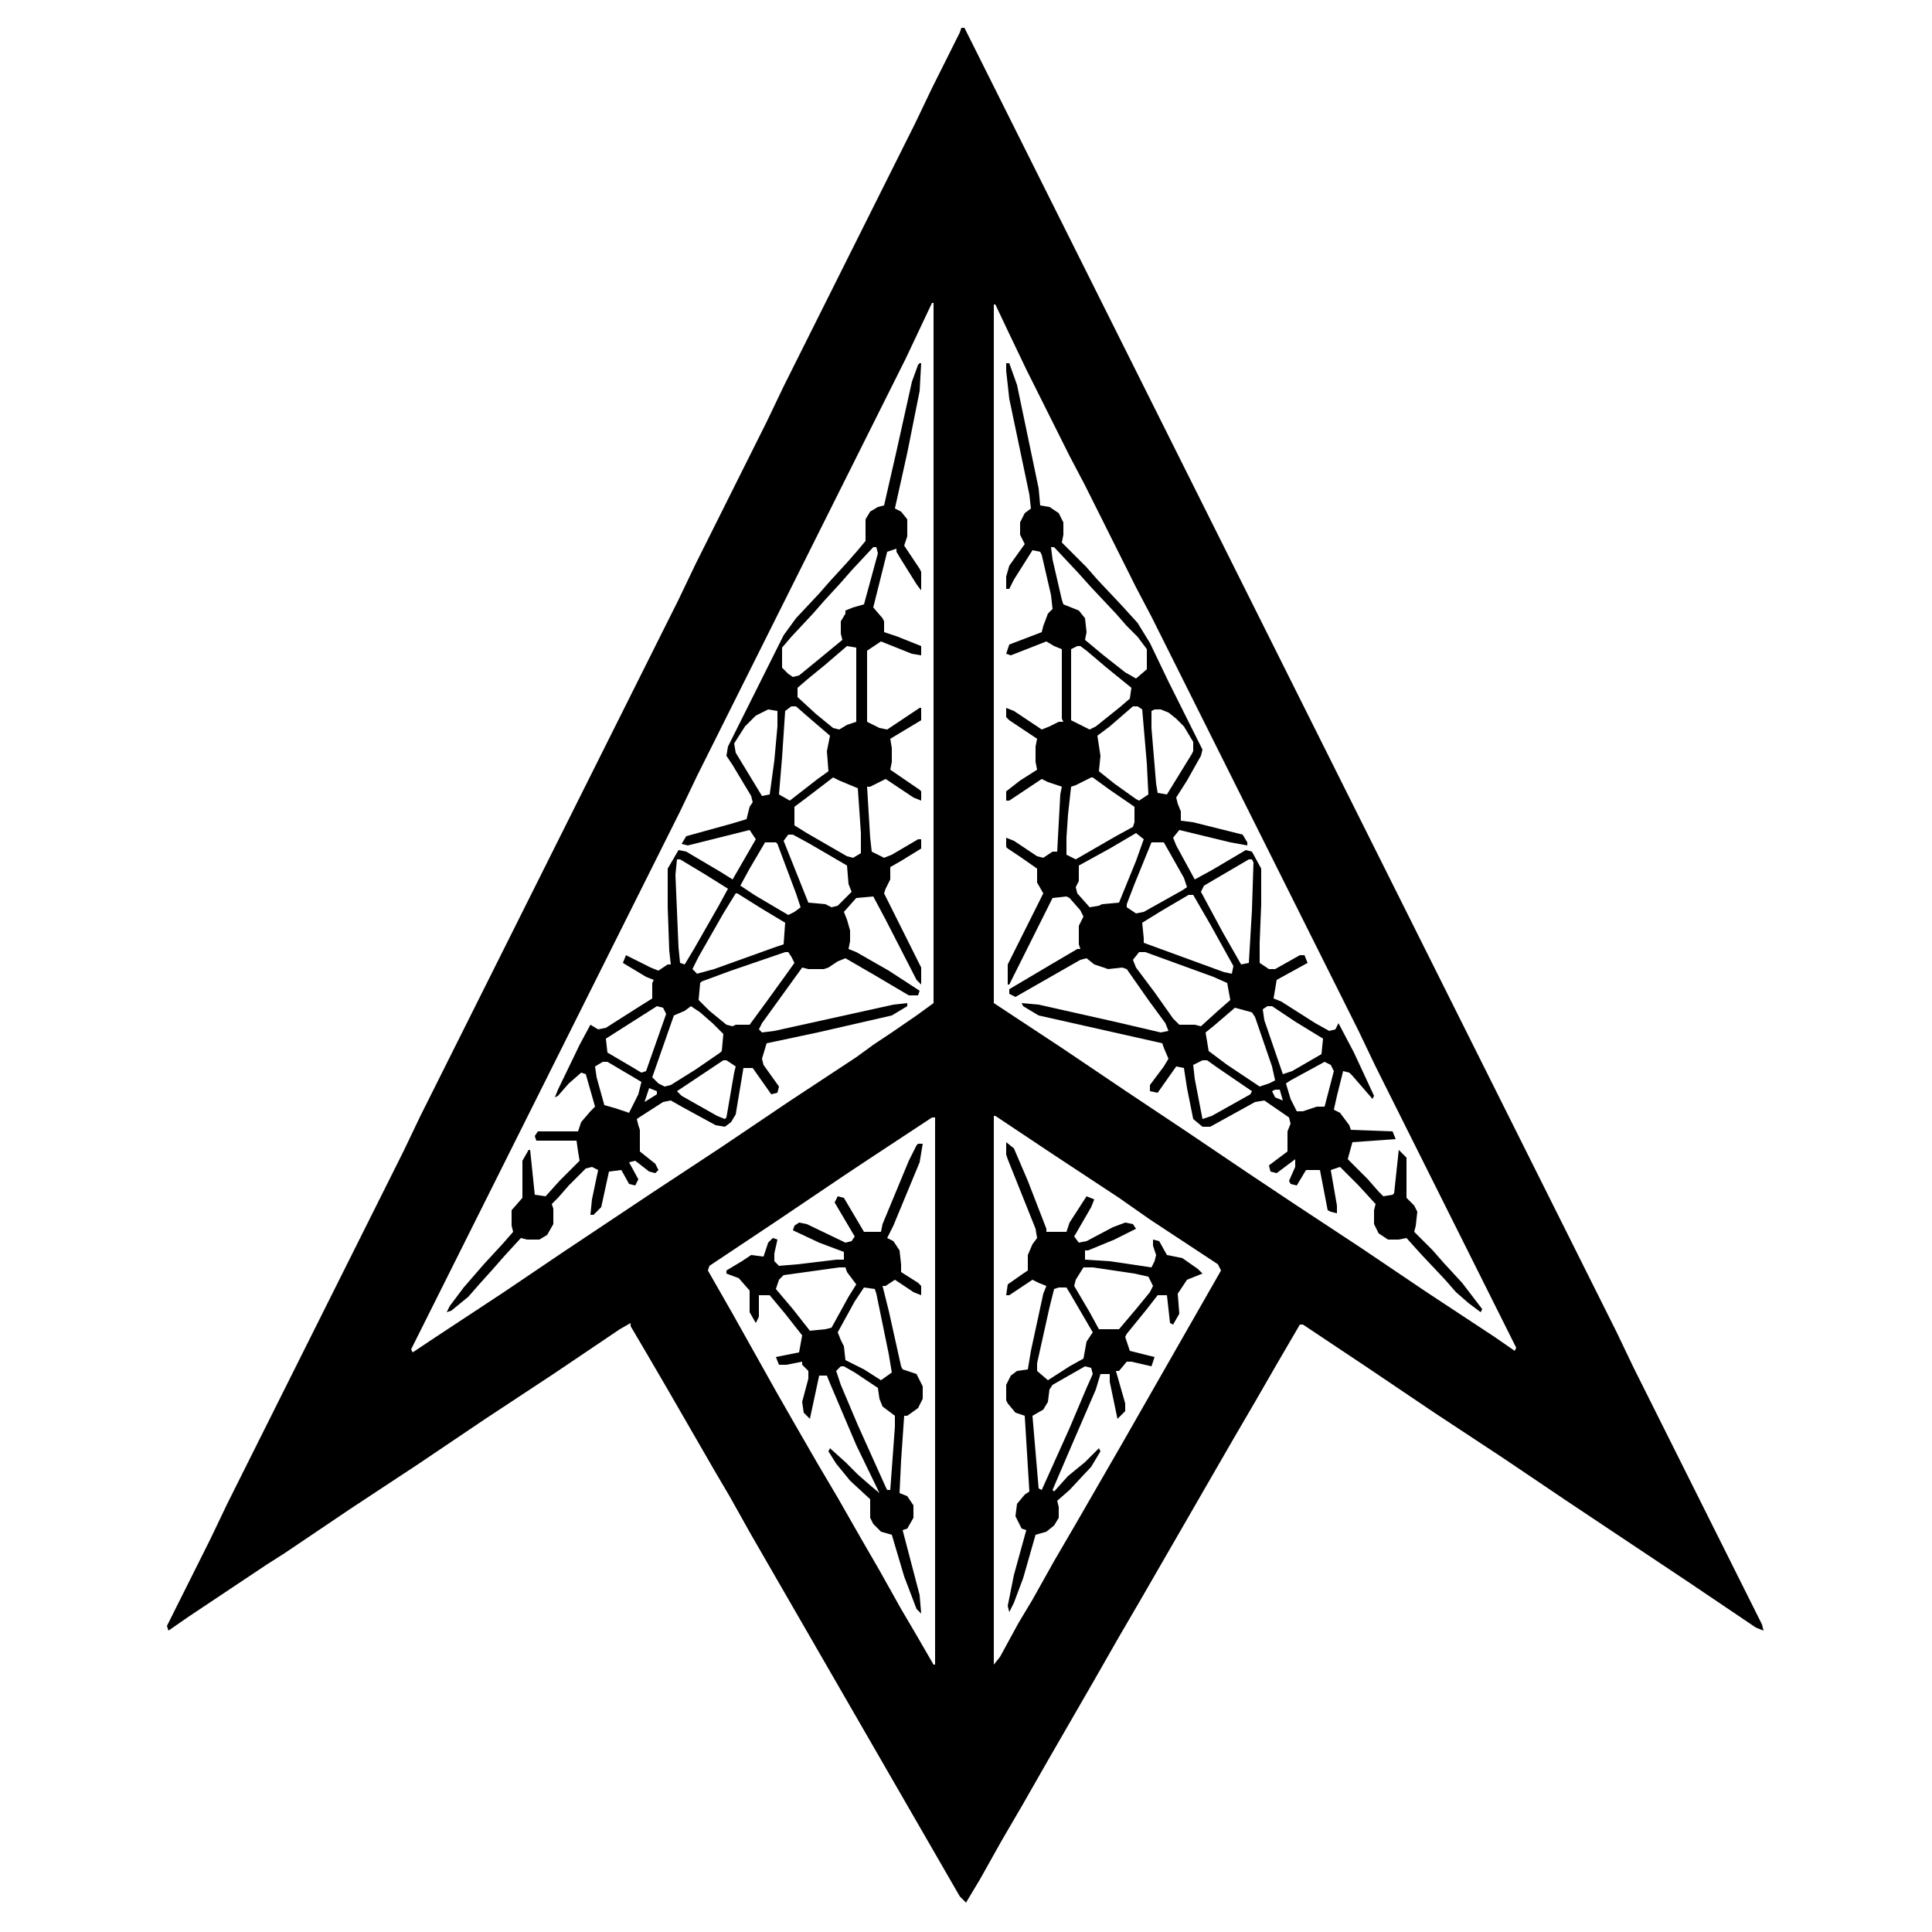
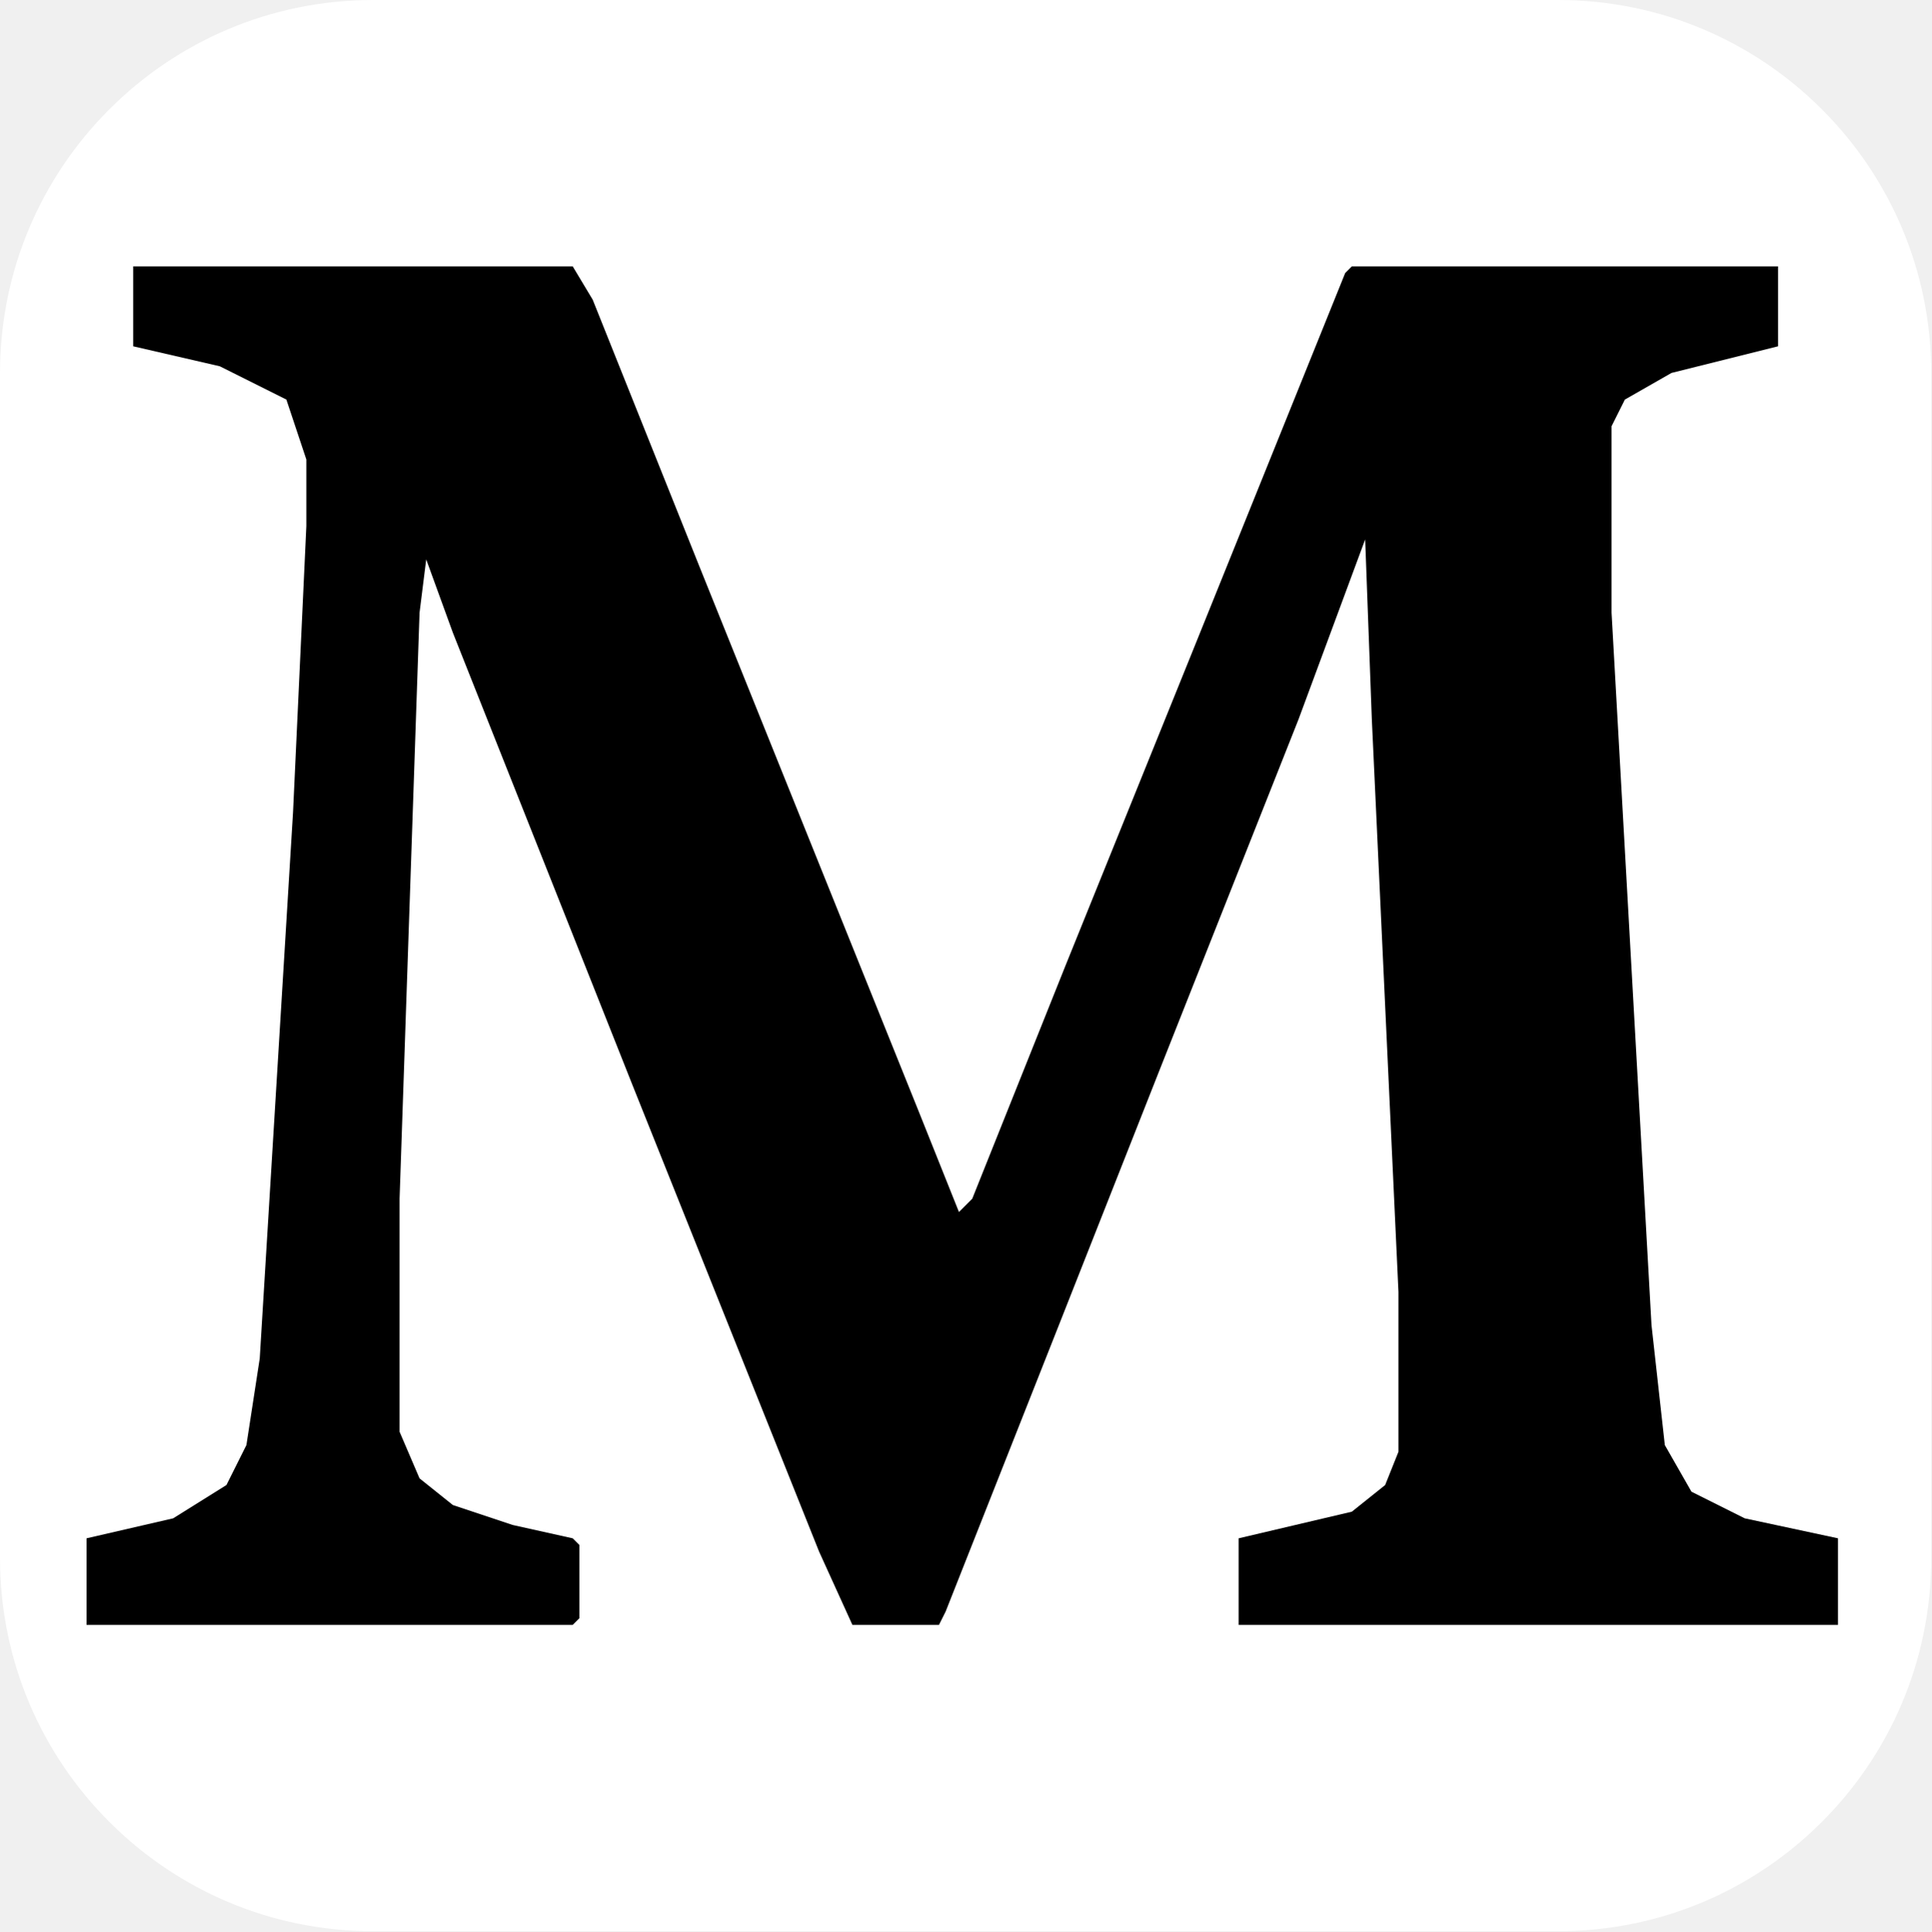
- <svg xmlns="http://www.w3.org/2000/svg" version="1.2" viewBox="0 0 1250 1250" width="1250" height="1250">
-   <style />
-   <rect width="1250" height="1250" style="fill:#fff" />
-   <path d="m594 740h3l-2 12-17 41-4 8 4 2 4 6 1 9v5l11 7 2 2v6l-5-2-12-8-6 4h-2l4 16 8 36 1 2 9 3 4 8v8l-3 6-7 5h-2l-2 29-1 21 5 2 4 6v8l-4 7-3 1 11 42 1 12-3-3-8-21-8-27-7-2-5-5-2-4v-12l-13-12-9-11-5-8 1-2 10 9 8 8 8 7 6 5-15-31-17-40-2-5h-5l-6 28-4-4-1-7 4-15v-5l-4-4v-2l-10 2h-5l-2-5 15-3 2-11-11-14-10-12h-7v14l-2 4-4-7v-14l-7-8-8-3v-2l10-6 6-4 8 1 3-9 3-3 3 1-2 9v5l3 3 12-1 25-3h5v-5l-16-6-17-8 1-3 3-2 5 1 25 12 4-1 2-3-13-22 2-4 4 1 13 22h11l1-5 17-41 5-10zm-51 80l-36 5-3 3-2 6 11 13 11 14 10-1 4-1 11-20 5-8-6-8-1-3zm16 13l-6 9-11 20 2 5 2 4 1 9 12 6 11 7 7-5-2-12-8-39-1-3zm-15 51l-3 3 3 9 11 26 18 40 1 2h2l3-41v-7l-8-6-2-5-1-7-15-10-7-4z" />
-   <path d="m651 739l5 4 9 21 12 31v2h13l2-6 11-17 5 2-2 5-11 19 3 4 5-1 17-9 8-3 5 1 2 3-14 7-17 7h-2v6l16 1 27 4 2-4 1-4-2-6v-4l4 1 5 9 10 2 10 7 3 3-10 4-6 9 1 13-4 7-2-1-2-18h-6l-7 9-13 16-1 2 3 9 16 4-2 6-13-3h-3l-5 6h-2l6 21v5l-5 5-5-24v-5h-6l-3 10-16 37-12 28 1 1 9-10 11-9 9-9 1 2-6 10-14 15-8 7 1 4v7l-3 5-5 4-7 2-8 28-6 16-3 6-1-4 4-20 8-29-3-1-4-8 1-8 5-6 3-2-3-49-6-2-5-6-1-2v-10l3-6 4-3 7-1 2-12 8-37 2-5-5-2-4-2-15 10h-2l1-7 10-7 3-2v-10l3-7 3-4-1-6-18-45-1-3zm50 81l-5 8-1 4 10 17 6 11h13l11-13 9-11 2-4-3-6-9-2-27-4zm-16 13l-3 1-3 12-8 36v5l7 6 14-9 9-5 2-11 4-6-14-24-3-5zm17 51l-21 12-2 3-1 8-3 5-7 4 4 47 2 1 18-40 11-26 4-9-1-4z" />
-   <path d="m651 235h2l5 14 14 67 1 11 6 1 6 4 3 6v8l-1 5 16 16 7 8 16 17 10 11 8 13 12 25 22 44-1 4-9 16-7 11 1 4 2 5v6l8 1 32 8 3 5v2l-11-2-33-8-4 5 2 5 12 22 11-6 22-13 4 1 6 11v23l-1 25v13l6 4h4l16-9h3l2 5-20 11-2 12 5 2 22 14 9 5 4-1 2-4 10 19 13 28-1 2-13-15-2-2-4-1-4 16-2 9 4 2 6 8 1 3 27 1 2 5-28 2-3 11 13 13 7 8 3 3 6-1 1-1 3-28 5 5v26l5 5 2 4-1 9-1 4 12 12 7 8 12 13 13 17-1 2-8-6-8-7-7-8-16-17-9-10-5 1h-7l-6-4-3-6v-9l1-4-11-12-12-12-6 2 4 23v5l-4-1-2-1-5-26h-9l-6 10-4-1-1-2 4-9v-5l-12 9-4-1-1-4 12-9v-13l2-5-1-4-16-11-6 1-29 16h-5l-6-5-4-20-2-13-5-1-12 17-5-1v-4l9-12 3-5-3-7-1-3-80-18-10-6-1-2 11 1 49 11 30 7 5-1-2-5-11-15-14-20-3-1-9 1-9-3-5-4-4 1-21 12-21 12-4-2v-3l27-16 17-10h2l-1-3v-12l3-6-2-4-7-8-2-1-9 1-28 56h-1v-13l23-46-4-7v-9l-10-7-9-6-1-1v-6l5 2 15 10 4 1 6-4h3l2-37 1-5-9-3-4-2-21 14h-2v-6l9-7 11-7-1-5v-10l1-5-18-12-2-2v-6l5 2 18 12 5-2 6-3h3l-1-2v-45l-5-2-5-3-23 9-3-1 2-6 21-8 1-4 3-8 3-3-1-9-6-26-1-2-5-1-12 19-3 6h-2v-8l2-7 10-14-3-6v-8l3-6 4-3-1-9-13-62-2-18zm29 119l1 8 6 26 1 3 10 4 4 5 1 9-1 5 12 10 14 11 7 4 7-6v-13l-6-8-7-7-7-8-16-17-9-10-15-16zm17 64l-4 2v46l12 6 4-2 15-12 7-6 1-7-16-13-13-11-4-3zm36 39l-15 13-8 6 2 13-1 10 10 8 14 10 2 1 6-4-1-20-3-35-3-2zm14 2l-2 1v11l3 36 1 6 6 1 16-26 1-2v-6l-6-10-5-5-5-4-5-2zm-41 44l-10 5-3 1-2 18-1 15v11l6 3 26-15 11-6 1-3v-10l-16-11-11-8zm29 36l-17 10-20 11v10l-2 4 1 4 8 9 6-1 2-1 11-1 11-27 5-14zm10 6l-11 27-5 13v2l6 4 5-1 25-14 3-2-2-6-13-23zm63 11l-29 17-2 4 14 26 12 21 5-1 2-34 1-31-1-2zm-39 23l-17 10-13 8 1 10v3l52 19 5 1 1-5-15-27-11-19zm-32 37l-4 5 2 5 12 16 12 17 4 4h10l4 1 11-10 8-7-2-11-9-4-44-16zm83 35l-3 2 1 7 12 35 6-2 19-11 1-10-18-11-15-10zm-21 1l-14 12-5 4 2 12 12 9 21 14 6-2 4-2-2-9-11-32-2-3zm-21 34l-6 3 1 9 5 26 6-2 25-14 1-2-22-15-7-5zm79 1l-22 12-3 2 3 10 4 8h4l9-3h5l6-23-2-4zm-32 18l-2 1 2 4 5 2-2-7z" />
-   <path d="m595 235h1l-1 18-8 40-8 36 4 2 4 5v11l-2 6 10 15 1 2v12l-3-4-10-16-3-5v-2l-6 2-9 36 6 7 1 2v7l9 3 15 6v6l-6-1-20-8-9 6v46l8 4 5 1 21-14h1v8l-20 12 1 6v9l-1 5 19 13 1 1v6l-5-2-18-12-10 5h-2l2 33 1 9 8 4 5-2 17-10h2v6l-13 8-7 4v8l-3 6-1 3 20 40 4 8v11l-3-3-20-39-8-15-11 1-8 9 2 5 2 7v7l-1 5 5 2 21 12 20 13-1 3h-6l-22-13-19-11-5 2-6 4-3 1h-10l-4-1-13 18-13 18-2 4 2 2 8-1 77-17 9-1v2l-10 6-48 11-33 7-3 10 1 4 10 14-1 4-4 1-12-17h-6l-5 30-3 5-4 3-6-1-22-12-7-4-5 1-14 9-3 2 1 4 1 3v14l10 8 2 4-2 2-4-1-9-7-4 1 6 11-2 4-4-1-5-9-8 1-5 23-5 5h-2l1-10 4-19-4-2-4 1-11 11-7 8-4 4 1 3v10l-4 7-5 3h-8l-4-1-11 12-7 8-9 10-7 8-11 9-3 1 2-4 9-12 13-15 12-13 7-8-1-4v-10l7-8v-24l4-7h1l3 29 7 1 9-10 13-13-1-6-1-7h-26l-1-3 2-3h26l2-6 6-7 3-3-6-21-3-1-8 7-7 8-2 1 2-5 14-29 7-13 5 3 5-1 22-14 8-5v-10l1-2-5-2-15-9 2-5 16 8 5 2 6-4h2l-1-9-1-28v-25l7-12 5 1 22 13 8 5 15-26-4-6-40 10-4-1 3-5 29-8 10-3 2-8 2-3-1-4-12-20-4-6 1-6 36-72 8-11 15-16 7-8 11-12 7-8 5-6v-14l3-5 5-3 4-1 8-35 10-45 4-11zm-30 119l-14 15-7 8-11 12-7 8-14 15-6 7v13l4 4 3 2 4-1 11-9 17-14-1-4v-8l3-5v-2l5-2 7-2 9-33-1-4zm-17 64l-14 12-11 9-7 6v6l12 11 11 9 4 1 5-3 6-2v-48zm-36 39l-4 3-2 30-2 24 7 4 18-14 7-5-1-13 2-10-14-12-8-7zm-15 2l-8 4-7 7-7 11 1 6 17 28 5-1 3-22 2-22v-10zm42 44l-17 13-8 6v12l8 5 26 15 4 1 5-3v-13l-2-29-12-5zm-29 37l-3 4 16 40 11 1 4 2 4-1 9-9-2-5-1-12-24-14-11-6zm-15 5l-10 17-6 11 9 6 22 13 4-2 4-3-3-9-12-32-1-1zm-57 11l-1 10 2 47 1 10 3 1 6-10 16-28 6-11-16-10-15-9zm38 22l-8 13-16 28-4 8 3 3 11-3 39-14 6-2 1-14-15-9-16-10zm32 38l-35 12-19 7-1 1-1 11 7 7 11 9 4 1 2-1h9l11-15 13-18 5-7-2-4-2-3zm-83 35l-22 14-11 7 1 9 17 10 5 3 3-1 13-37-2-4zm22 0l-4 3-7 3-14 40 4 4 4 2 4-1 16-10 16-11 1-1 1-11-7-7-8-7zm21 35l-30 20 3 3 23 13 5 2 1-1 5-29 1-4-6-4zm-78 1l-5 3 1 7 5 18 7 2 9 3 6-12 2-8-22-13zm30 17l-3 9 8-5v-2z" />
-   <path d="m622 18h2l74 148 8 16 340 680 11 23 83 166 1 4-5-2-43-29-30-20-15-10-33-22-43-29-44-29-43-29-42-28h-2l-14 24-15 26-14 24-15 26-15 26-15 26-15 26-14 24-16 28-15 26-15 26-16 28-14 24-14 25-9 15-4-4-15-26-15-26-15-26-15-26-15-26-15-26-15-26-15-26-15-26-14-25-10-17-15-26-15-26-14-24-10-17v-2l-7 4-43 29-44 29-43 29-44 29-43 29-11 7-15 10-12 8-24 16-13 9-1-3 28-56 11-23 114-228 11-23 167-334 11-23 46-92 11-23 85-170 11-23 18-36zm-19 178l-17 36-33 66-8 16-94 188-11 23-174 348 1 2 15-10 44-29 37-25 18-12 27-18 15-10 44-29 43-29 44-29 11-8 12-8 16-11 11-8v-453zm40 1v452l44 29 43 29 39 26 40 27 27 18 44 29 43 29 44 29 13 9 1-2-8-16-83-166-11-23-101-202-8-16-25-50-10-19-33-66-10-19-28-56-11-23-9-19zm0 525v355l4-5 12-22 9-15 14-25 14-24 15-26 15-26 16-28 12-21 12-21 12-21 12-21-2-4-44-29-20-14-44-29-36-24zm-40 1l-44 29-15 10-43 29-27 18-15 10-1 3 16 28 14 25 14 25 12 21 15 26 13 22 16 28 11 19 14 25 10 17 11 19h1v-354z" />
+ <svg xmlns="http://www.w3.org/2000/svg" version="1.2" viewBox="0 0 290 290" width="290" height="290">
+   <style>.a{fill:#fff}</style>
+   <path fill-rule="evenodd" class="a" d="m56 0h178c30.9 0 56 25.1 56 56v178c0 30.9-25.1 56-56 56h-178c-30.9 0-56-25.1-56-56v-178c0-30.9 25.1-56 56-56z" />
+   <path d="m20 40h66l3 5 16 40 33 82 6 15 2-2 14-35 19-47 23-57 1-1h64v12l-16 4-7 4-2 4v28l6 107 2 18 4 7 8 4 14 3v13h-90v-13l17-4 5-4 2-5v-24l-4-86-1-27-10 27-21 53-15 38-17 43-1 2h-13l-5-11-28-70-27-68-4-11-1 8-3 88v35l3 7 5 4 9 3 9 2 1 1v11l-1 1h-73v-13l13-3 8-5 3-6 2-13 5-82 2-43v-10l-3-9-10-5-13-3z" />
</svg>
